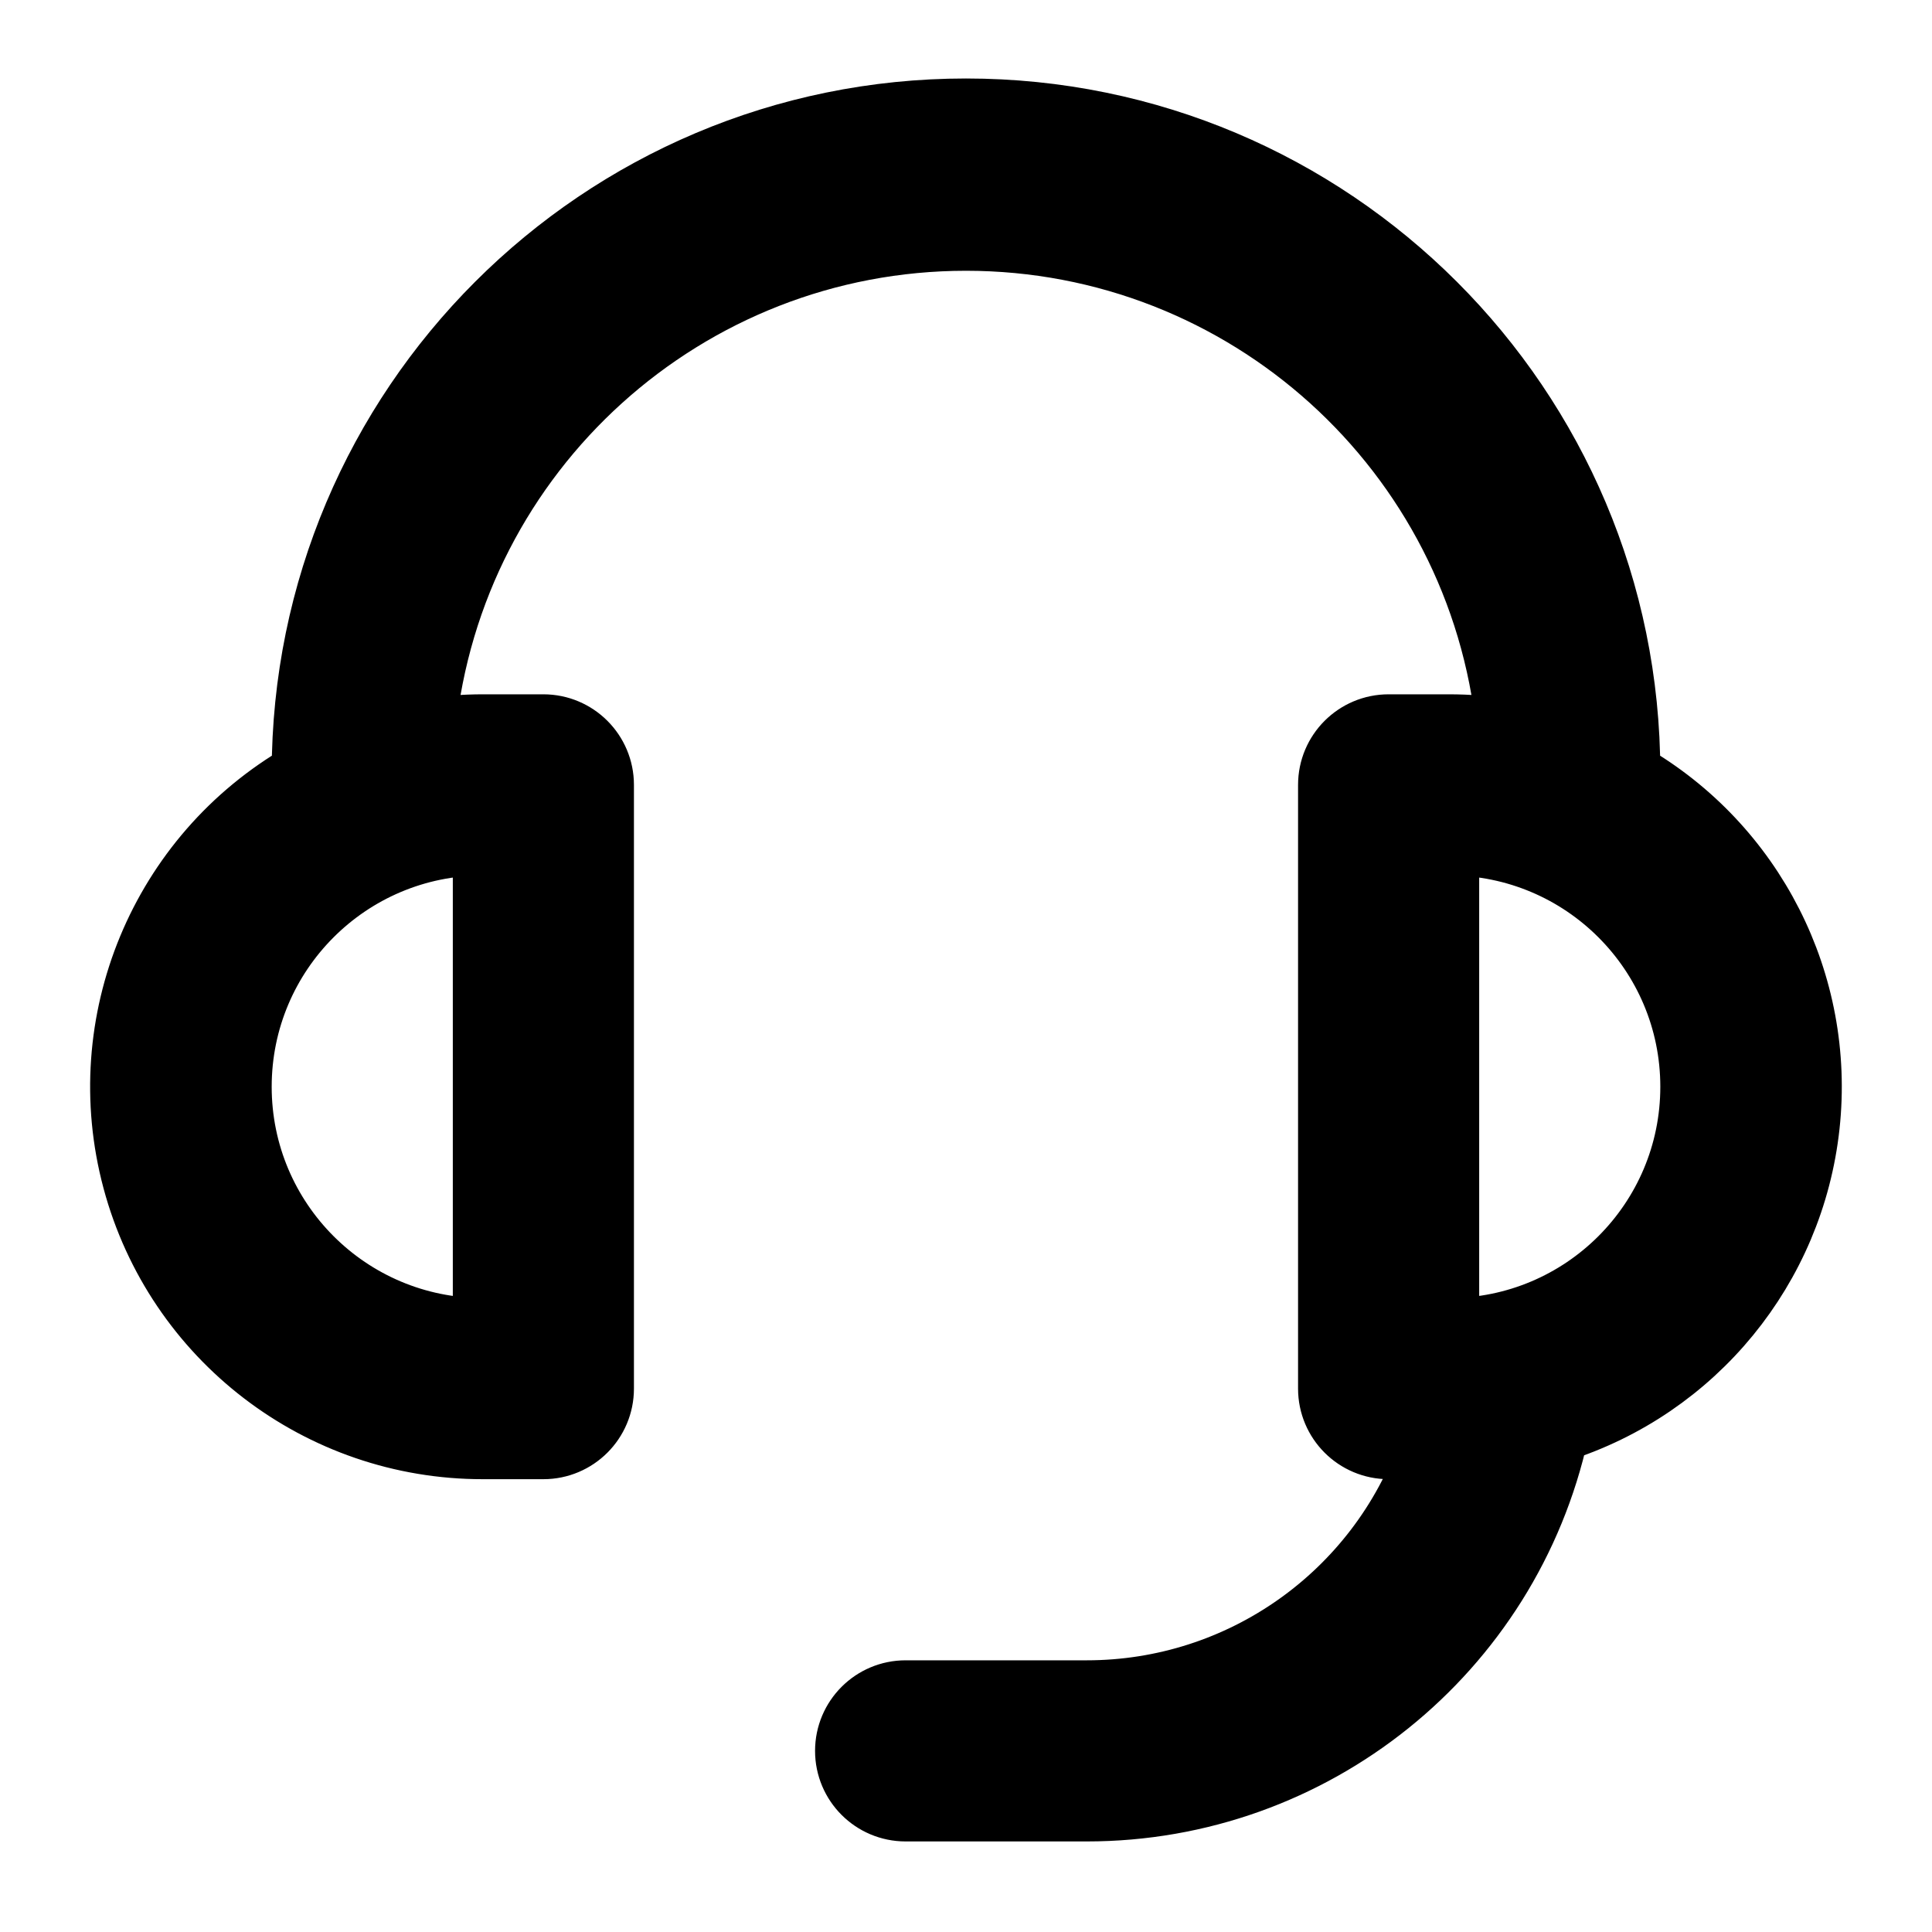
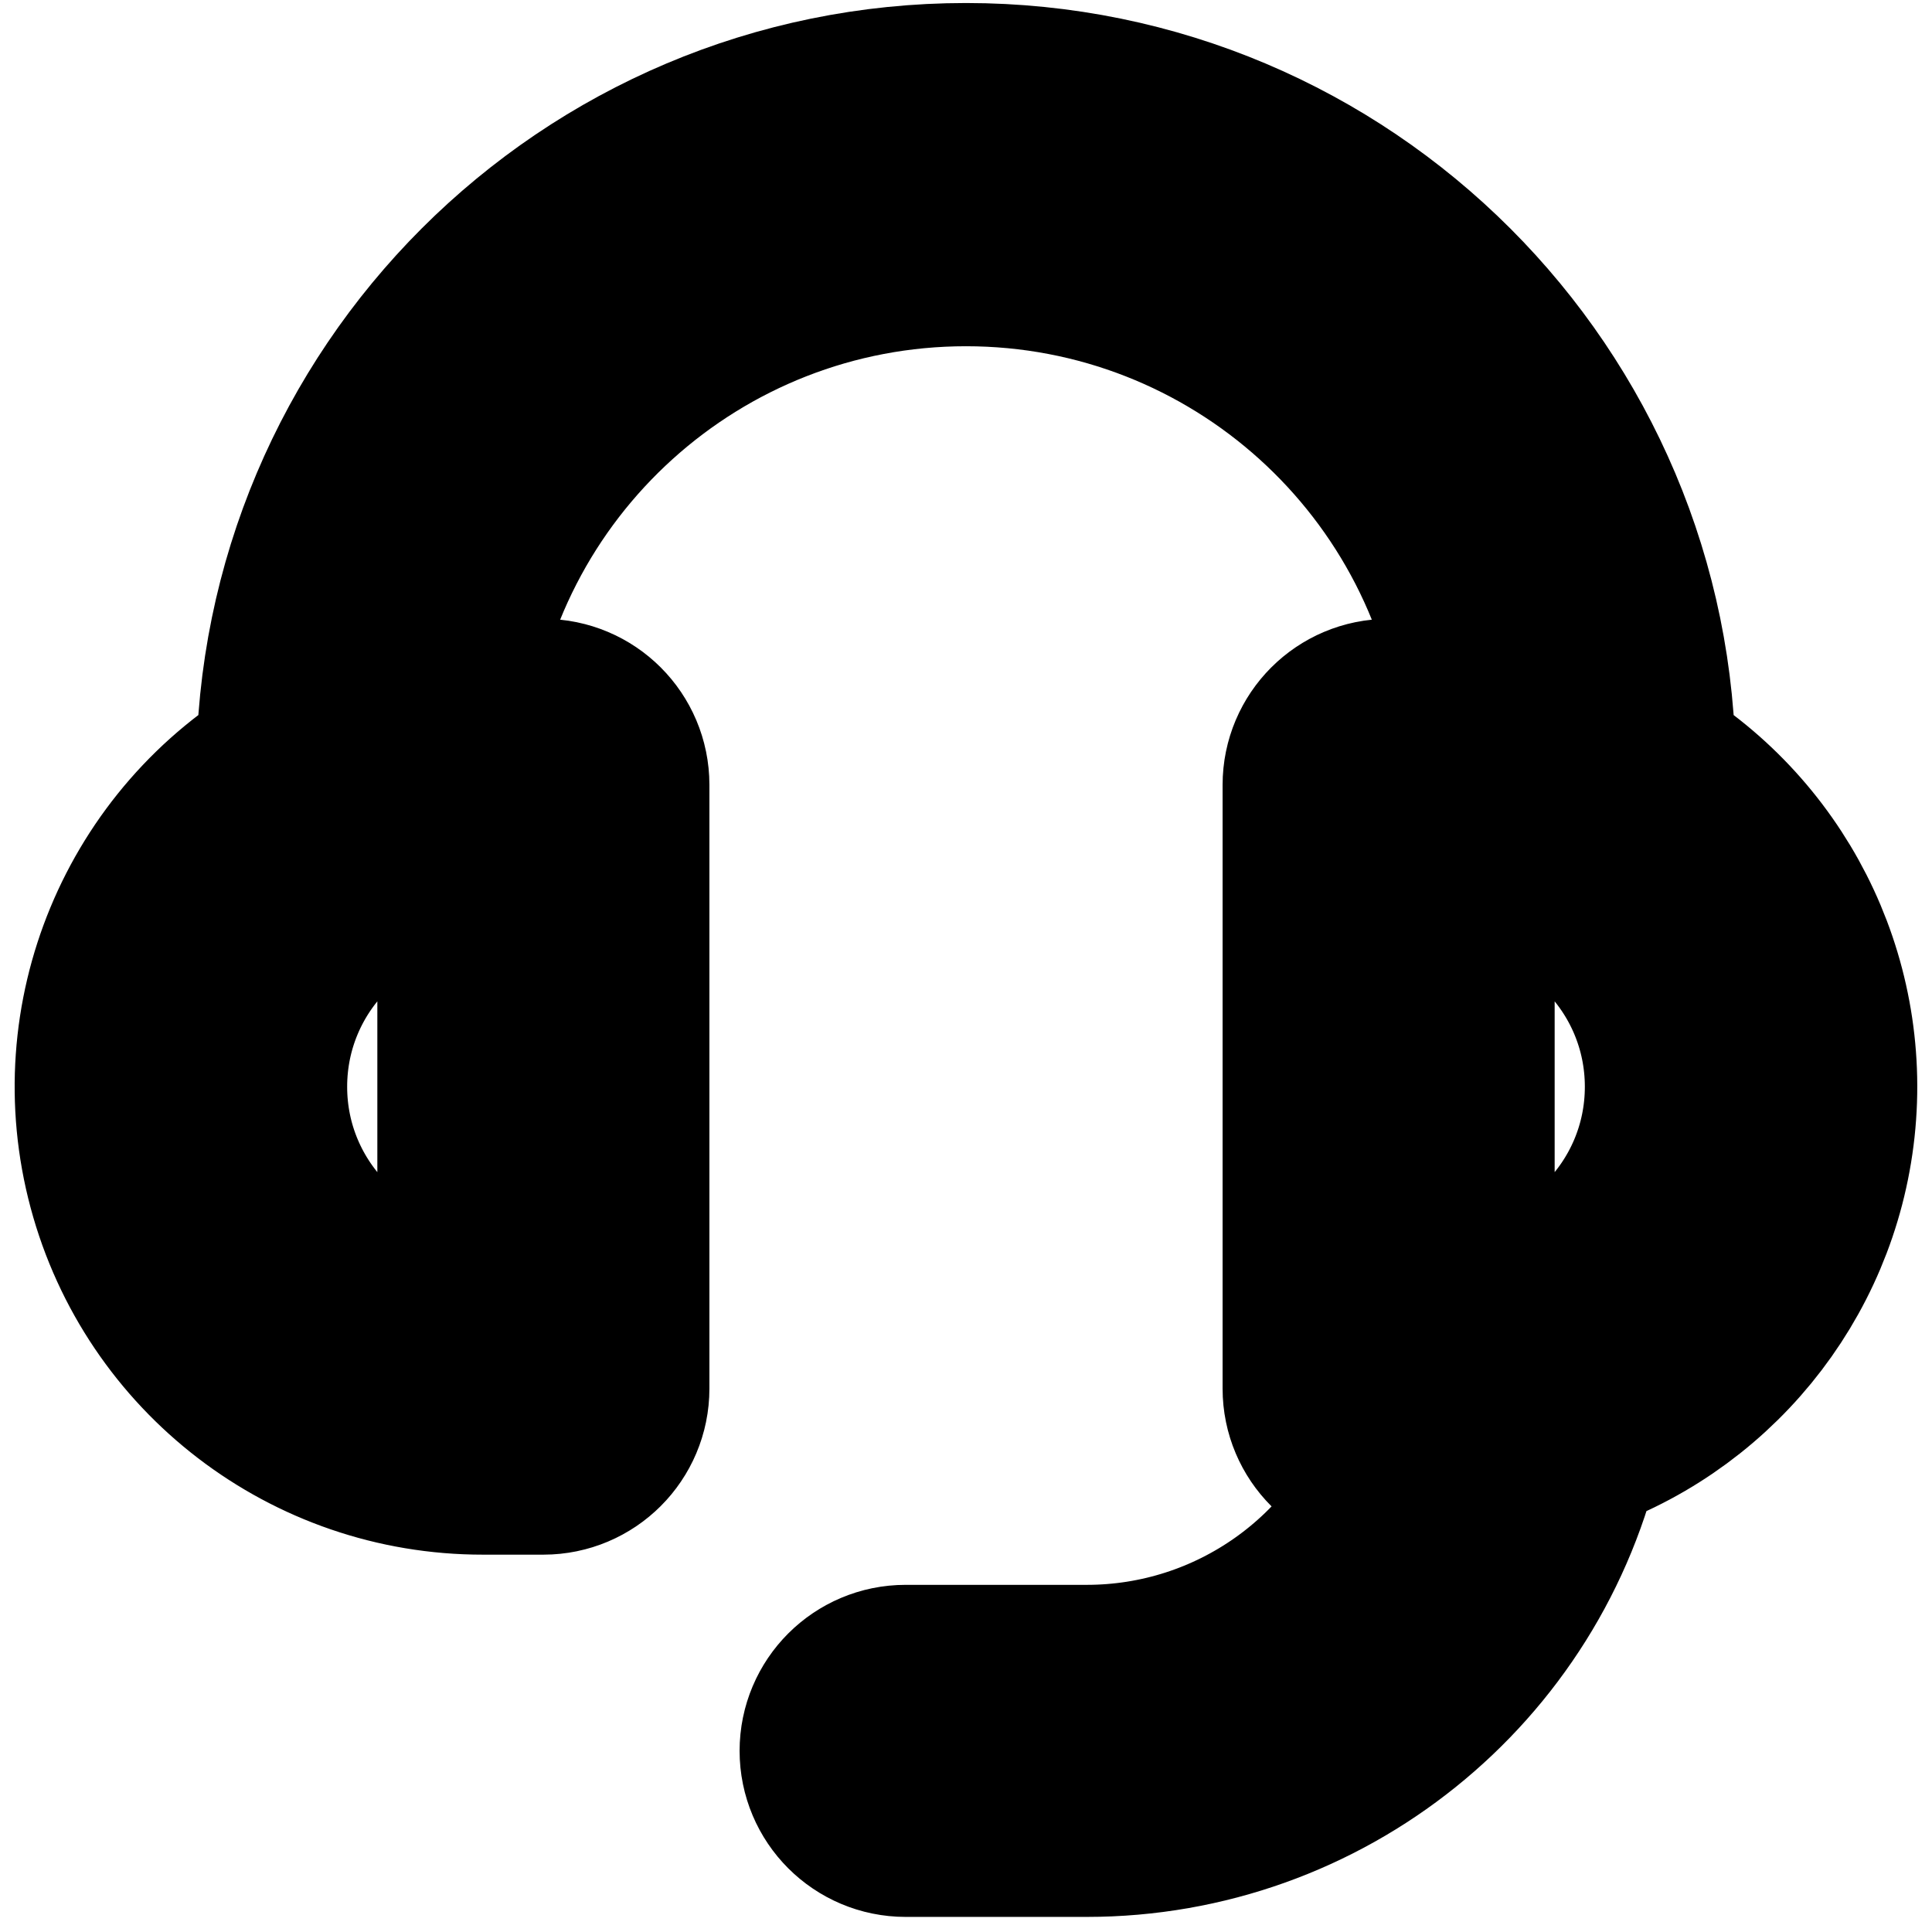
- <svg xmlns="http://www.w3.org/2000/svg" stroke-linejoin="round" stroke-linecap="round" stroke-width="32" stroke="currentColor" viewBox="0 0 1024 1024">
+ <svg xmlns="http://www.w3.org/2000/svg" stroke-linejoin="round" stroke-linecap="round" stroke-width="112" stroke="currentColor" viewBox="0 0 1024 1024">
  <path fill="currentColor" d="M864 409.6a192 192 0 0 1-37.888 349.44A256.064 256.064 0 0 1 576 960h-96a32 32 0 1 1 0-64h96a192.06 192.06 0 0 0 181.12-128H736a32 32 0 0 1-32-32V416a32 32 0 0 1 32-32h32c10.368 0 20.544.832 30.528 2.432a288 288 0 0 0-573.056 0A193 193 0 0 1 256 384h32a32 32 0 0 1 32 32v320a32 32 0 0 1-32 32h-32a192 192 0 0 1-96-358.4 352 352 0 0 1 704 0M256 448a128 128 0 1 0 0 256zm640 128a128 128 0 0 0-128-128v256a128 128 0 0 0 128-128" />
</svg>
